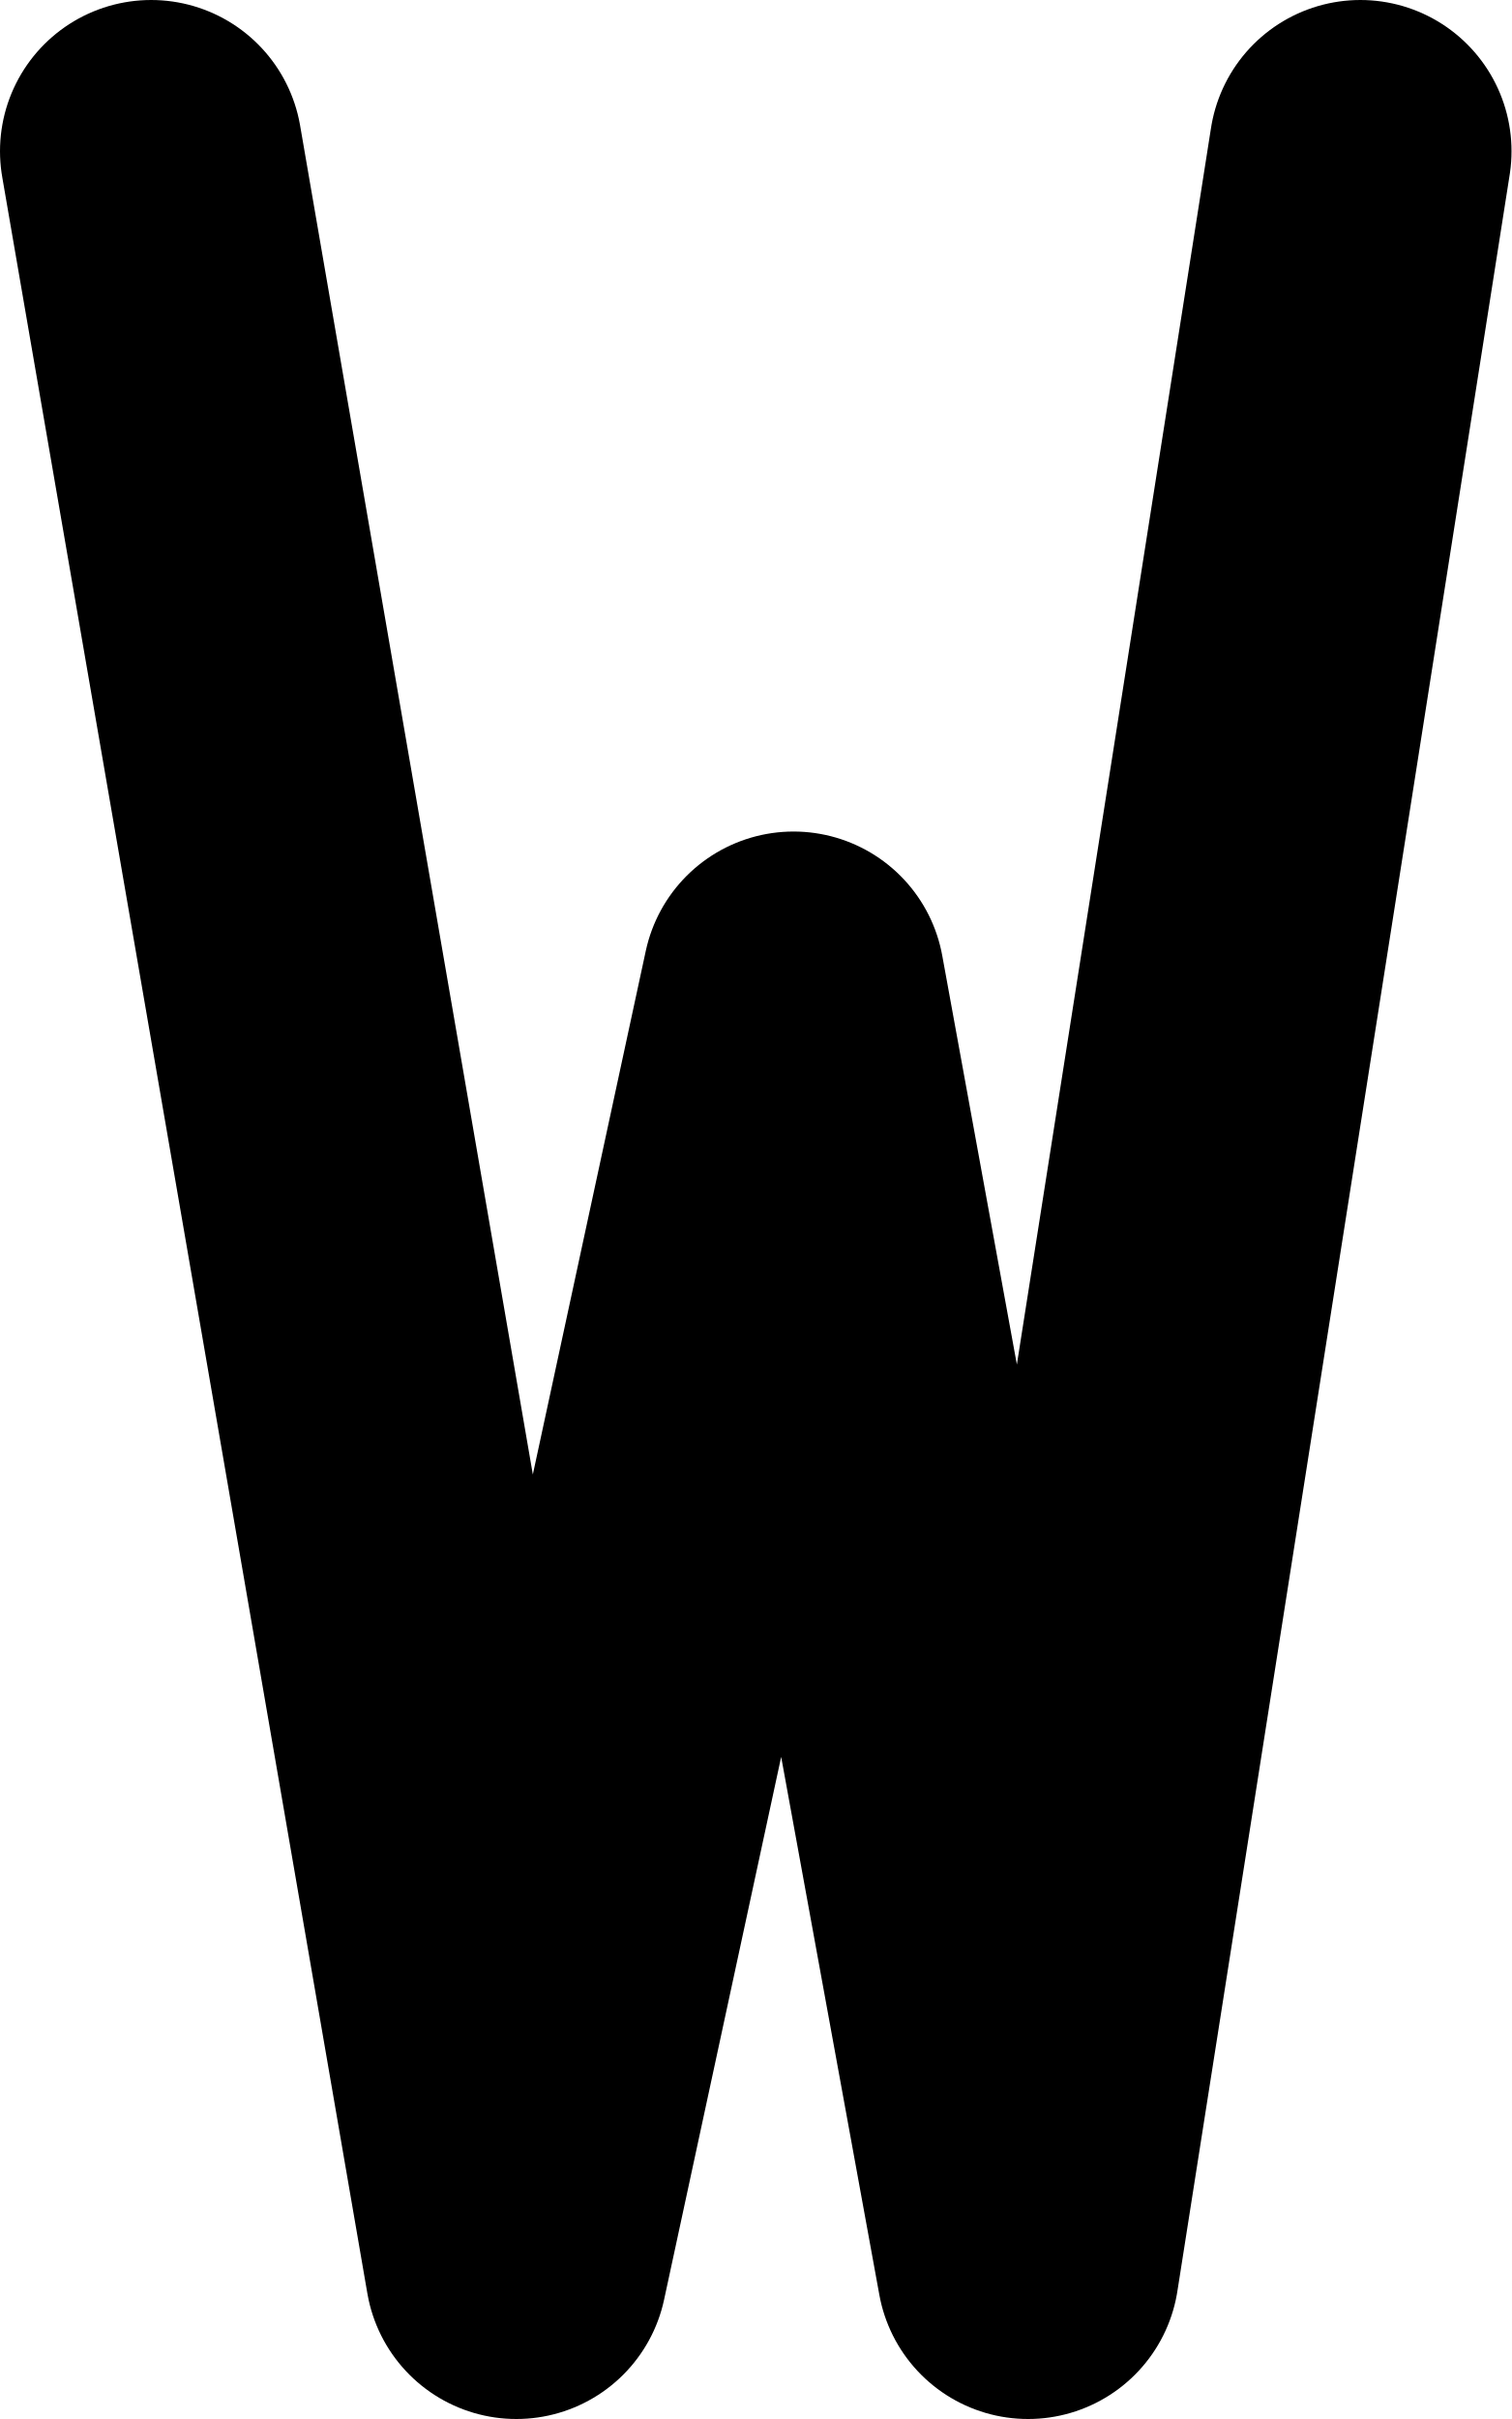
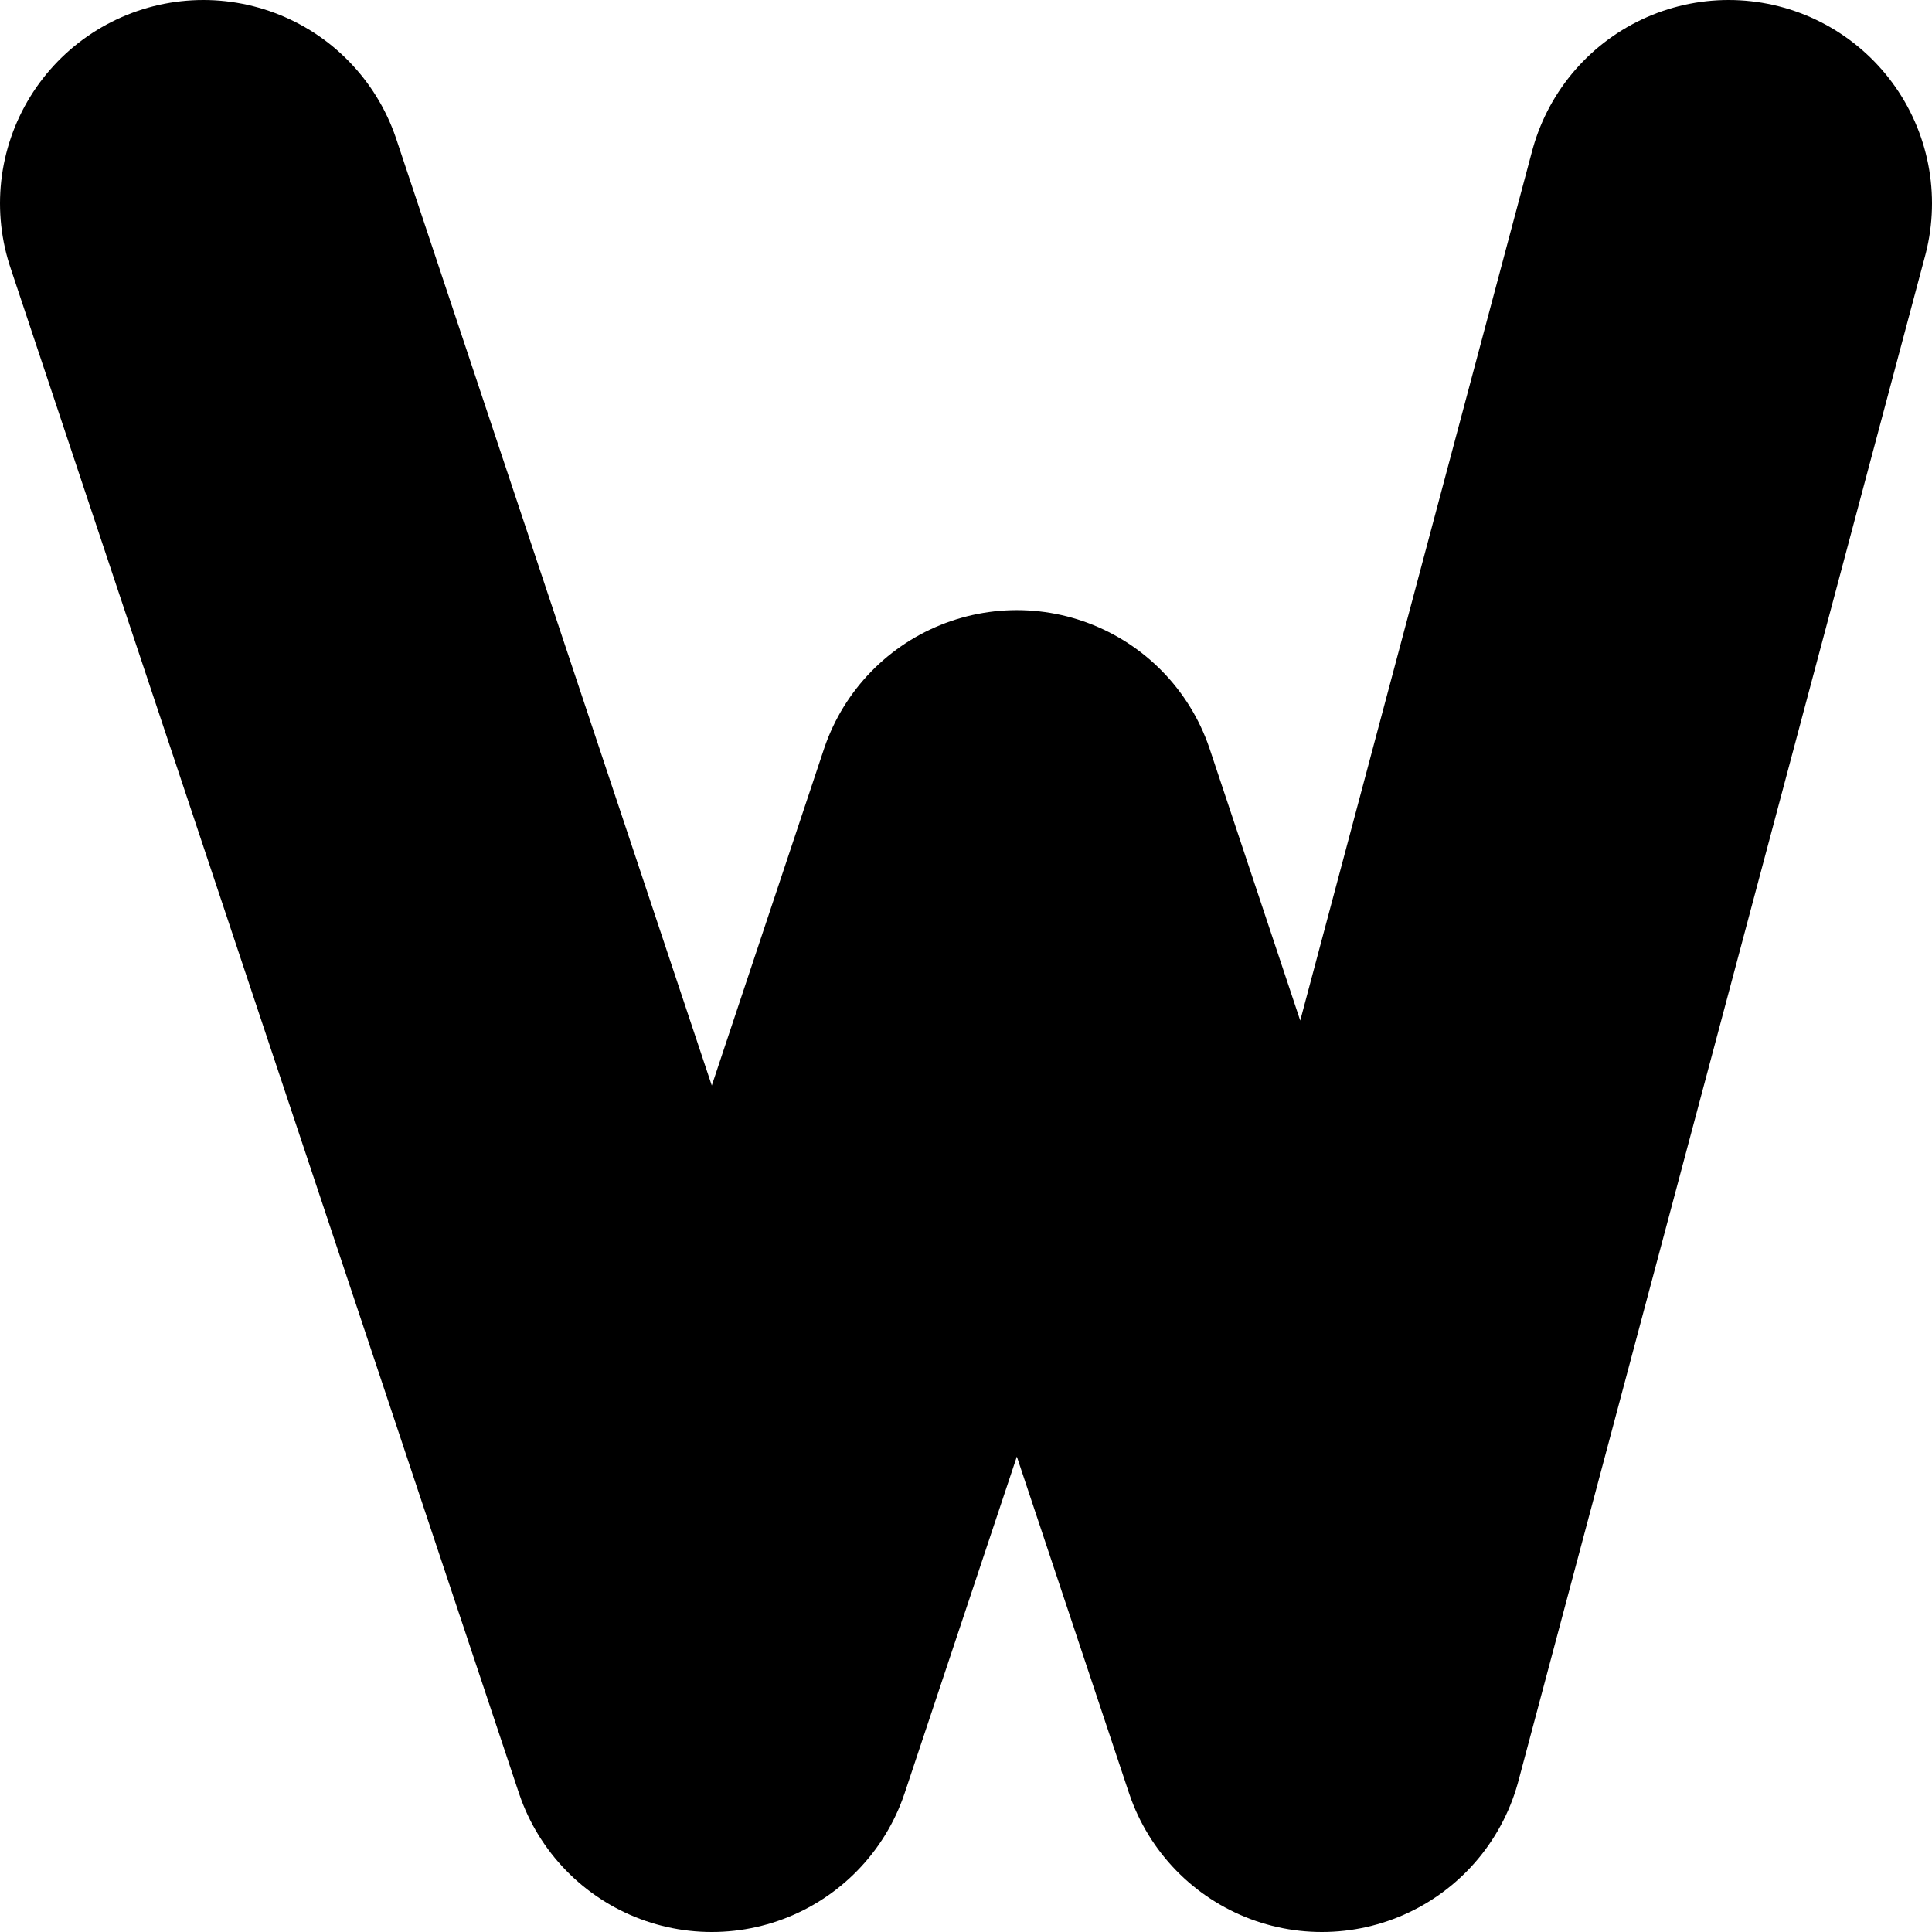
- <svg xmlns="http://www.w3.org/2000/svg" width="20" height="32" viewBox="0 0 20 32" fill="none" stroke="currentColor" stroke-width="4" stroke-linecap="round" stroke-linejoin="round">
-   <path d="M 18.0,2.0 L 13.603,30.0 M 13.603,30 L 10.5,13 M 10.5,13 L 6.832,30 L 2,2" />
+ <svg xmlns="http://www.w3.org/2000/svg" width="19" height="19" viewBox="0 0 19 19" fill="none" stroke="currentColor" stroke-width="4" stroke-linecap="round" stroke-linejoin="round">
+   <path d="M 17.0,2.0 L 13.0,17.0 L 10.0,8.0 L 7.0,17.0 L 2.0,2.0" />
</svg>
